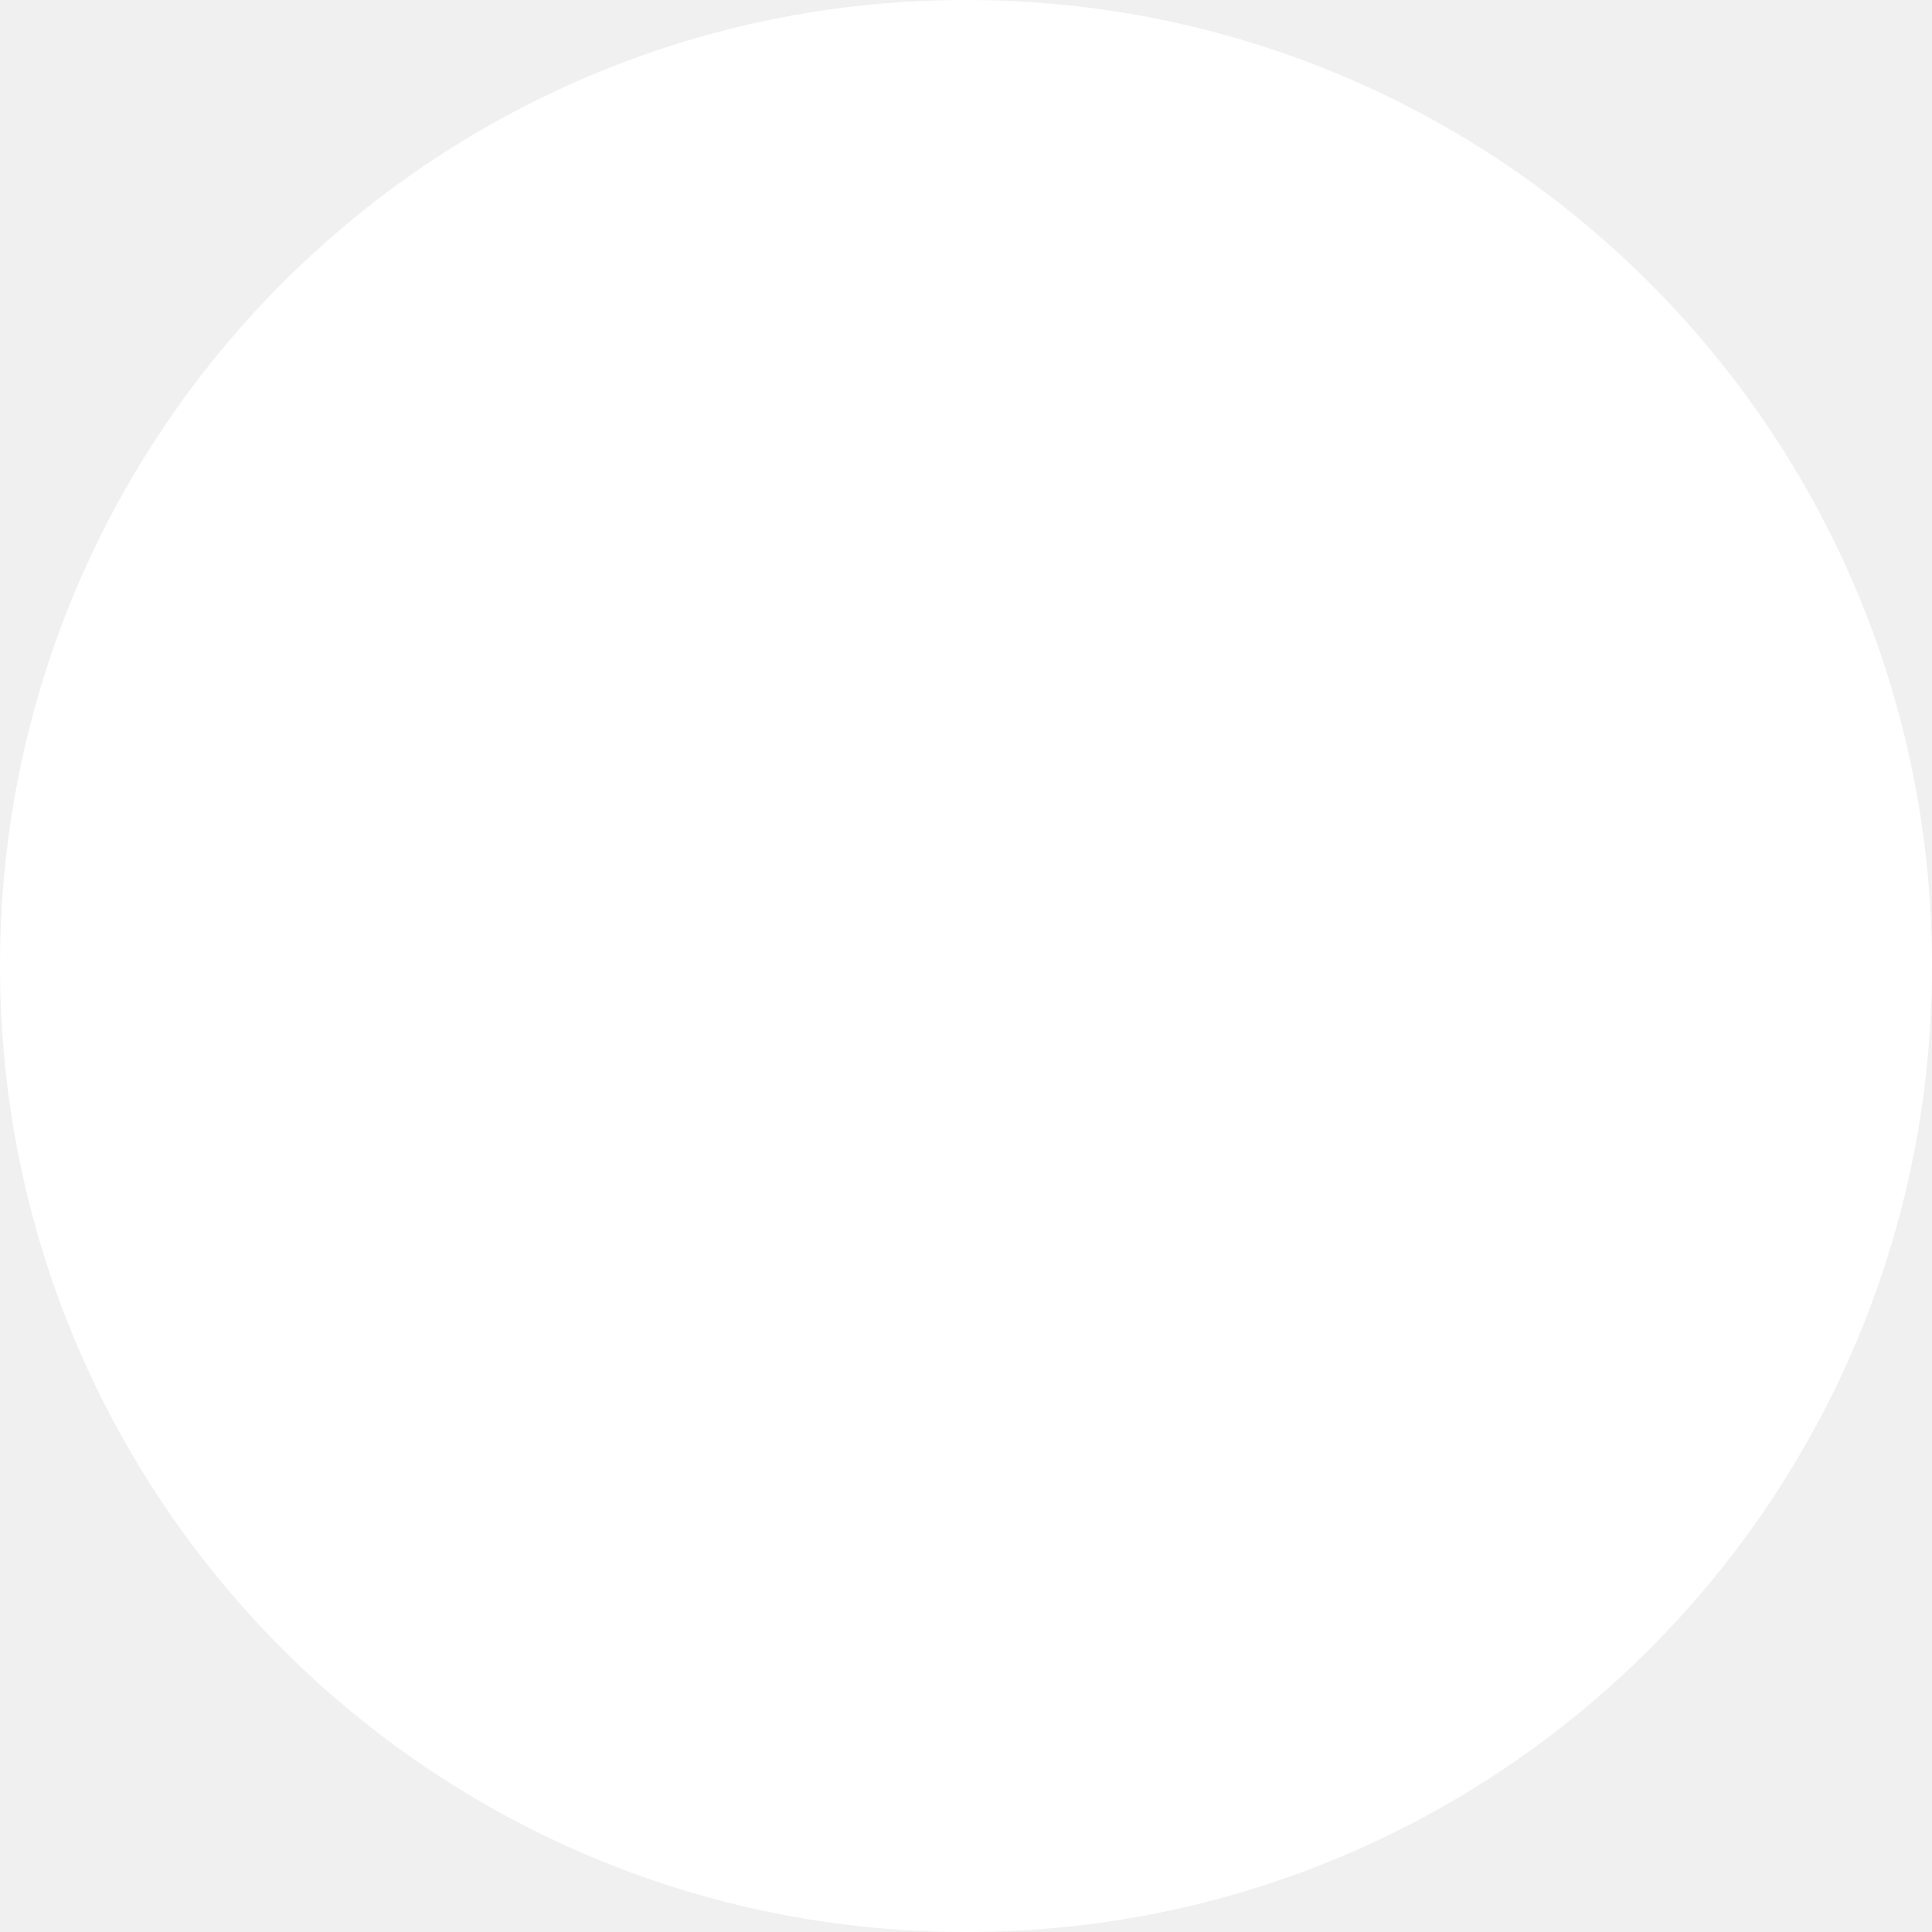
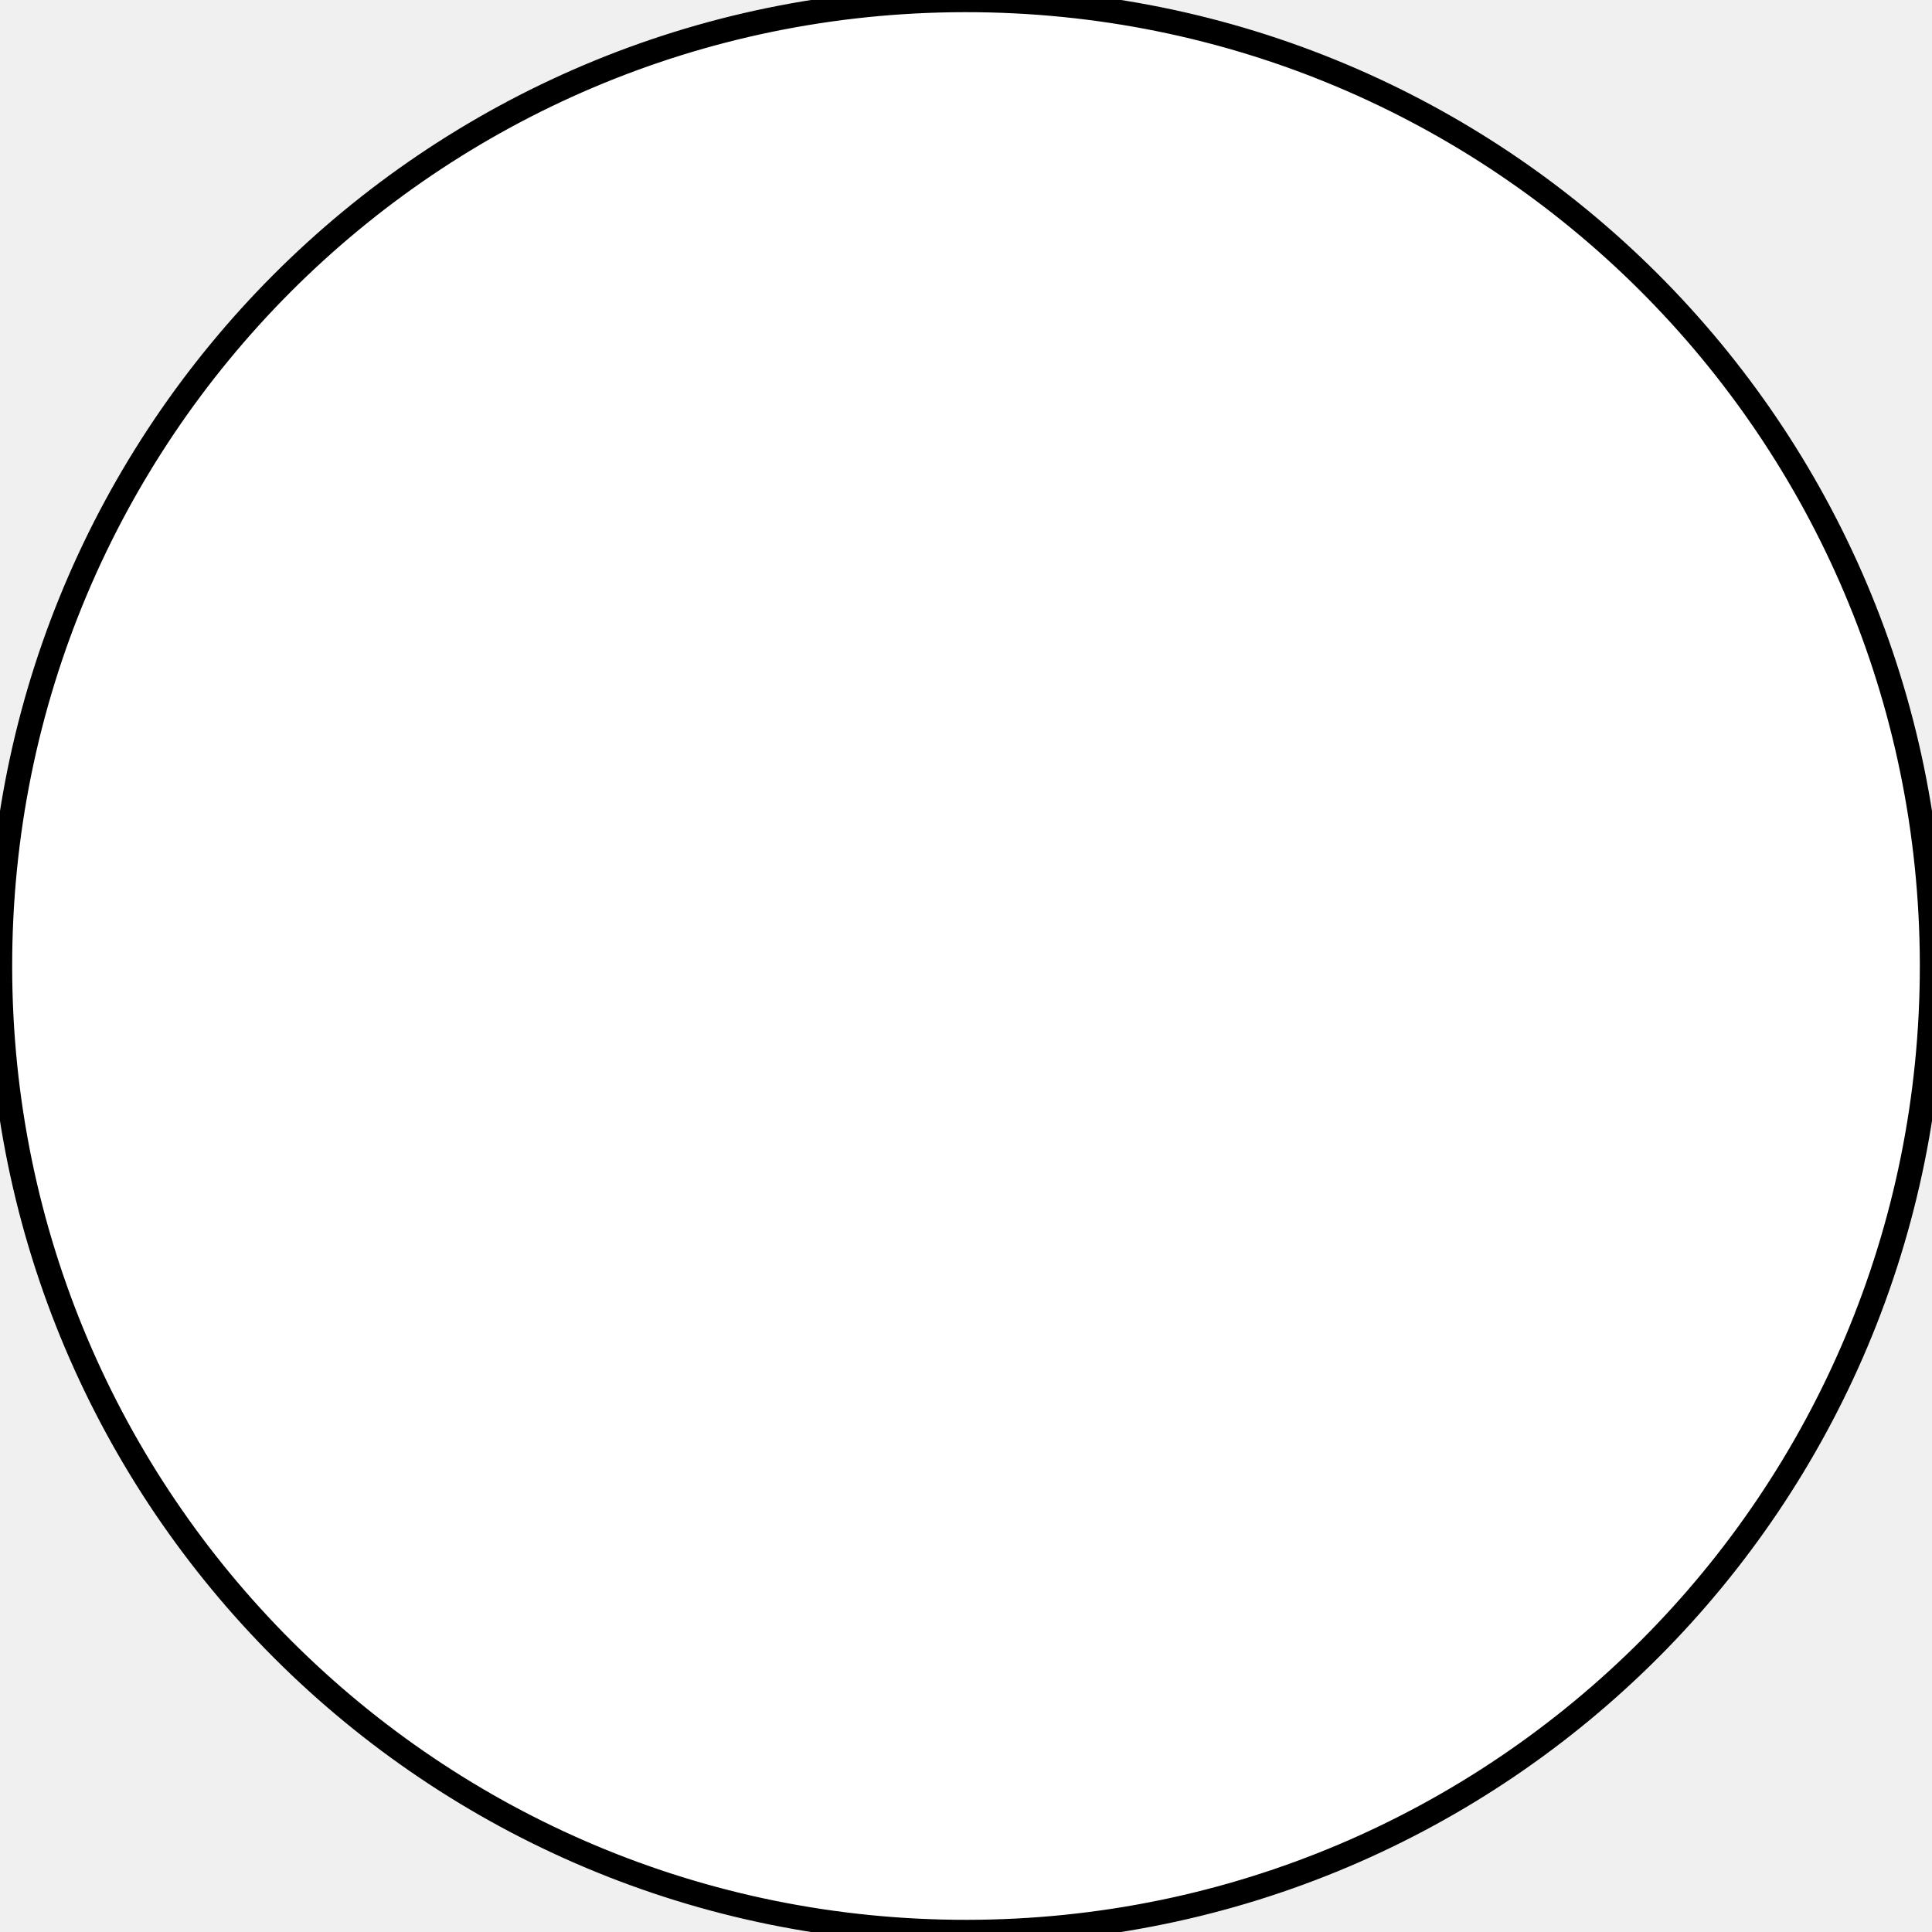
<svg xmlns="http://www.w3.org/2000/svg" viewBox="0 0 754 754" width="754" height="754">
  <style>
		tspan { white-space:pre }
- 		.shp0 { fill: #ffffff } 
+ 		.shp0 { fill: #ffffff;stroke: #000000;stroke-width: 9.5 } 
	</style>
  <path id="blanco" class="shp0" d="M377.49 754C169.01 754.27 0.27 585.97 0 377.49C-0.27 169.01 168.03 0.27 376.51 0C584.99 -0.27 753.73 168.03 754 376.51C754.27 584.99 585.97 753.73 377.49 754Z" />
</svg>
